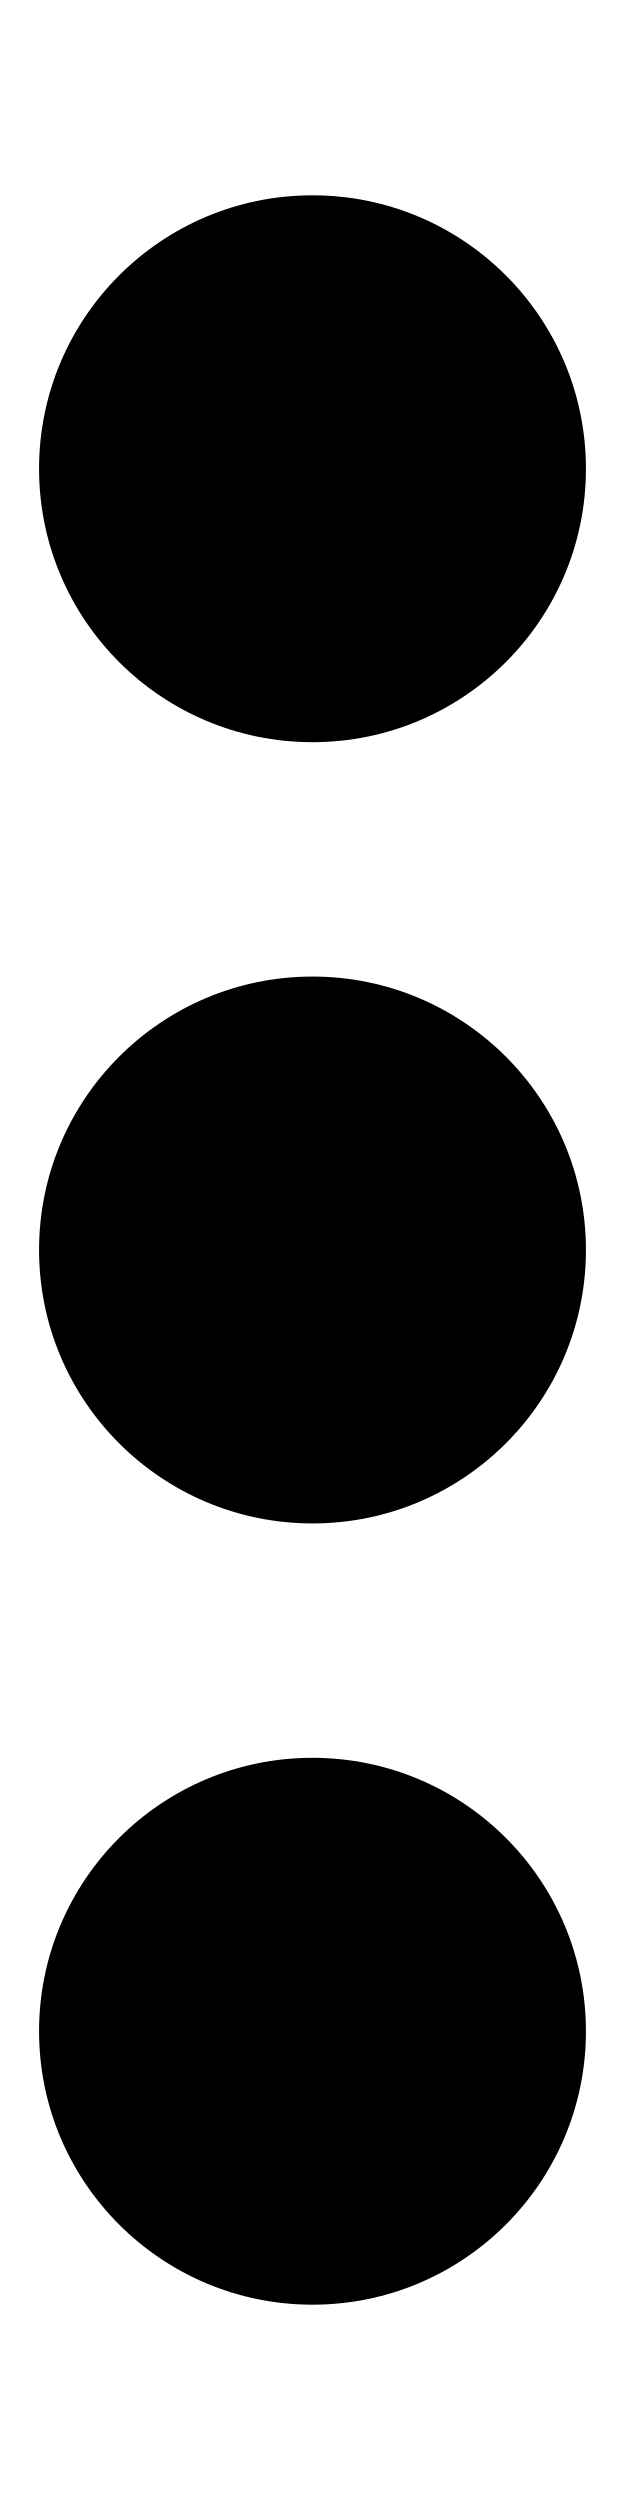
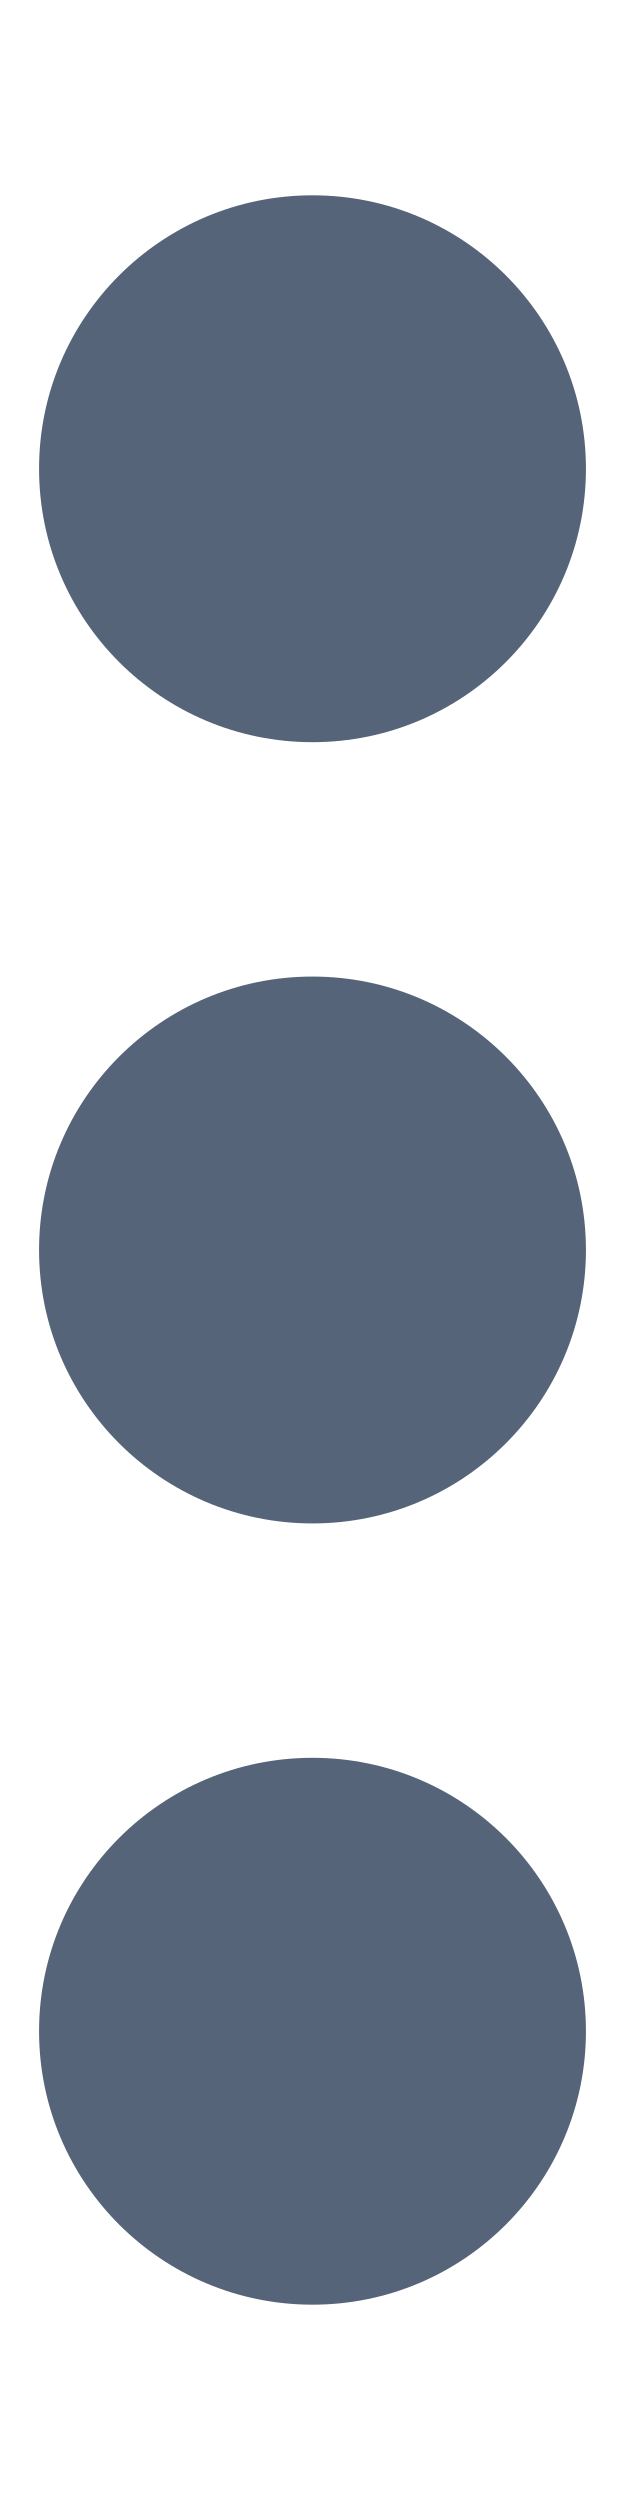
<svg xmlns="http://www.w3.org/2000/svg" height="1em" viewBox="0 0 128 512">
+   <style>svg{fill:#556478}</style>
  <path d="M64 360a56 56 0 1 0 0 112 56 56 0 1 0 0-112zm0-160a56 56 0 1 0 0 112 56 56 0 1 0 0-112zM120 96A56 56 0 1 0 8 96a56 56 0 1 0 112 0z" />
</svg>
